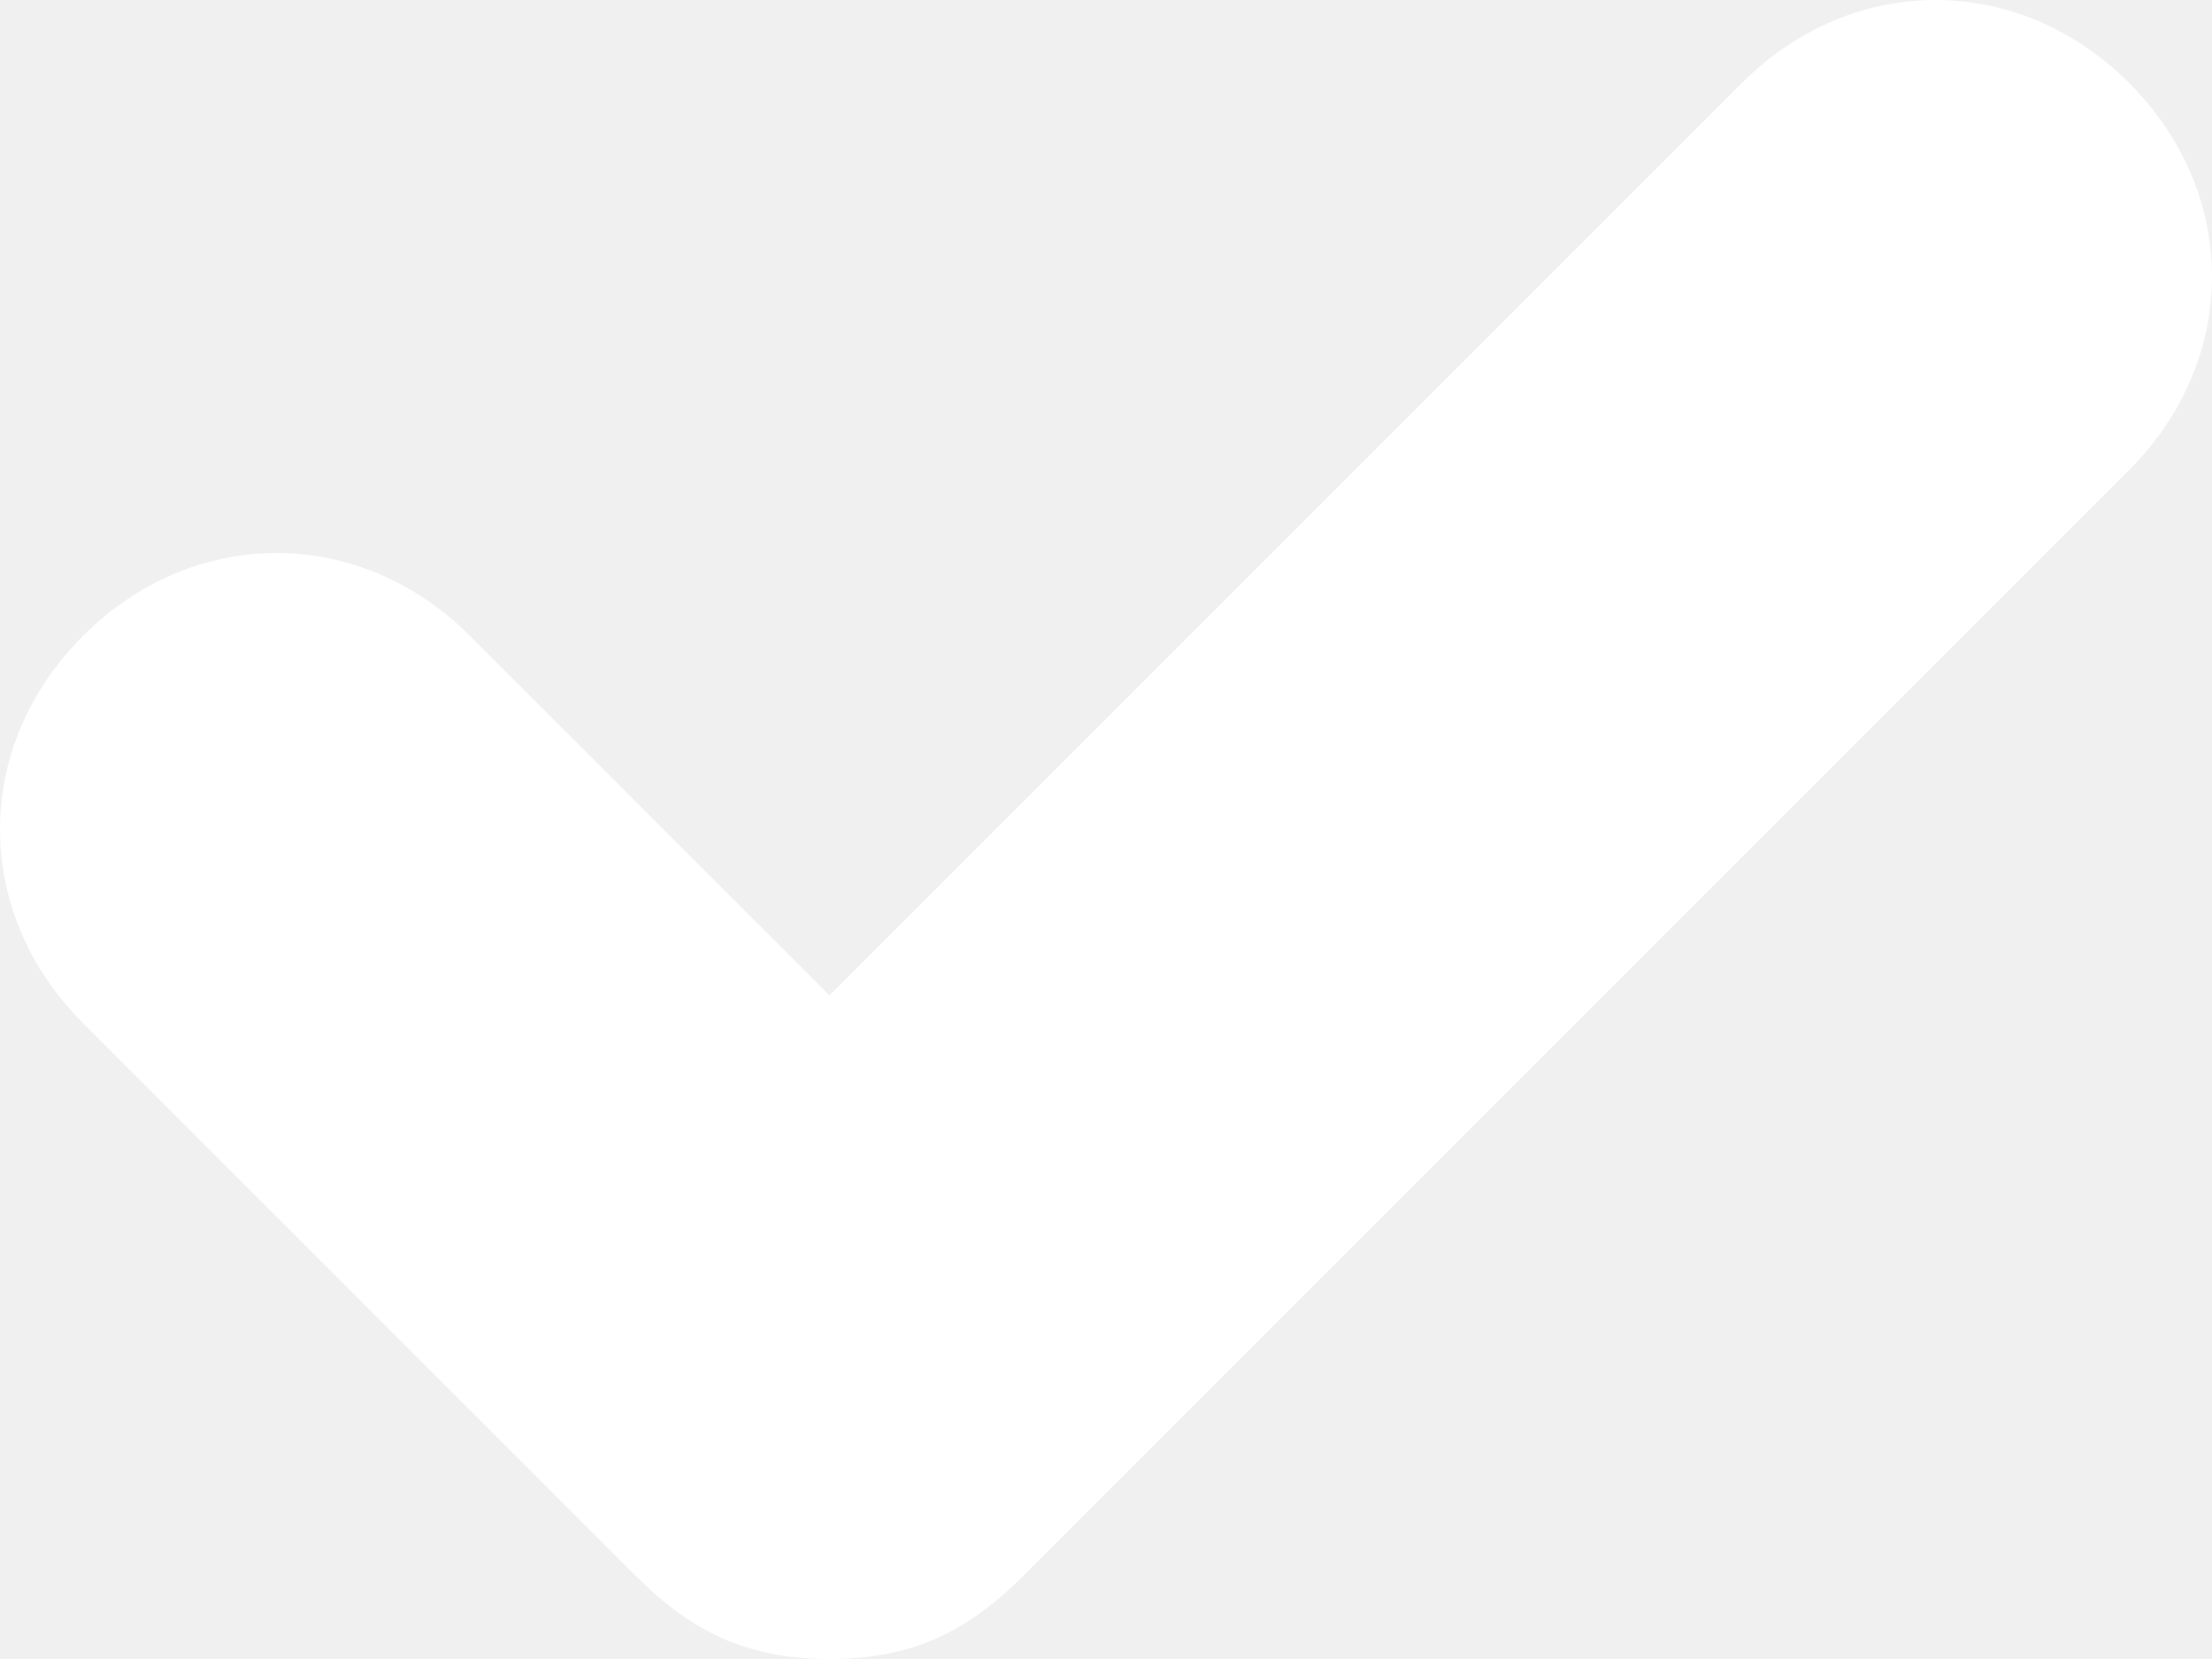
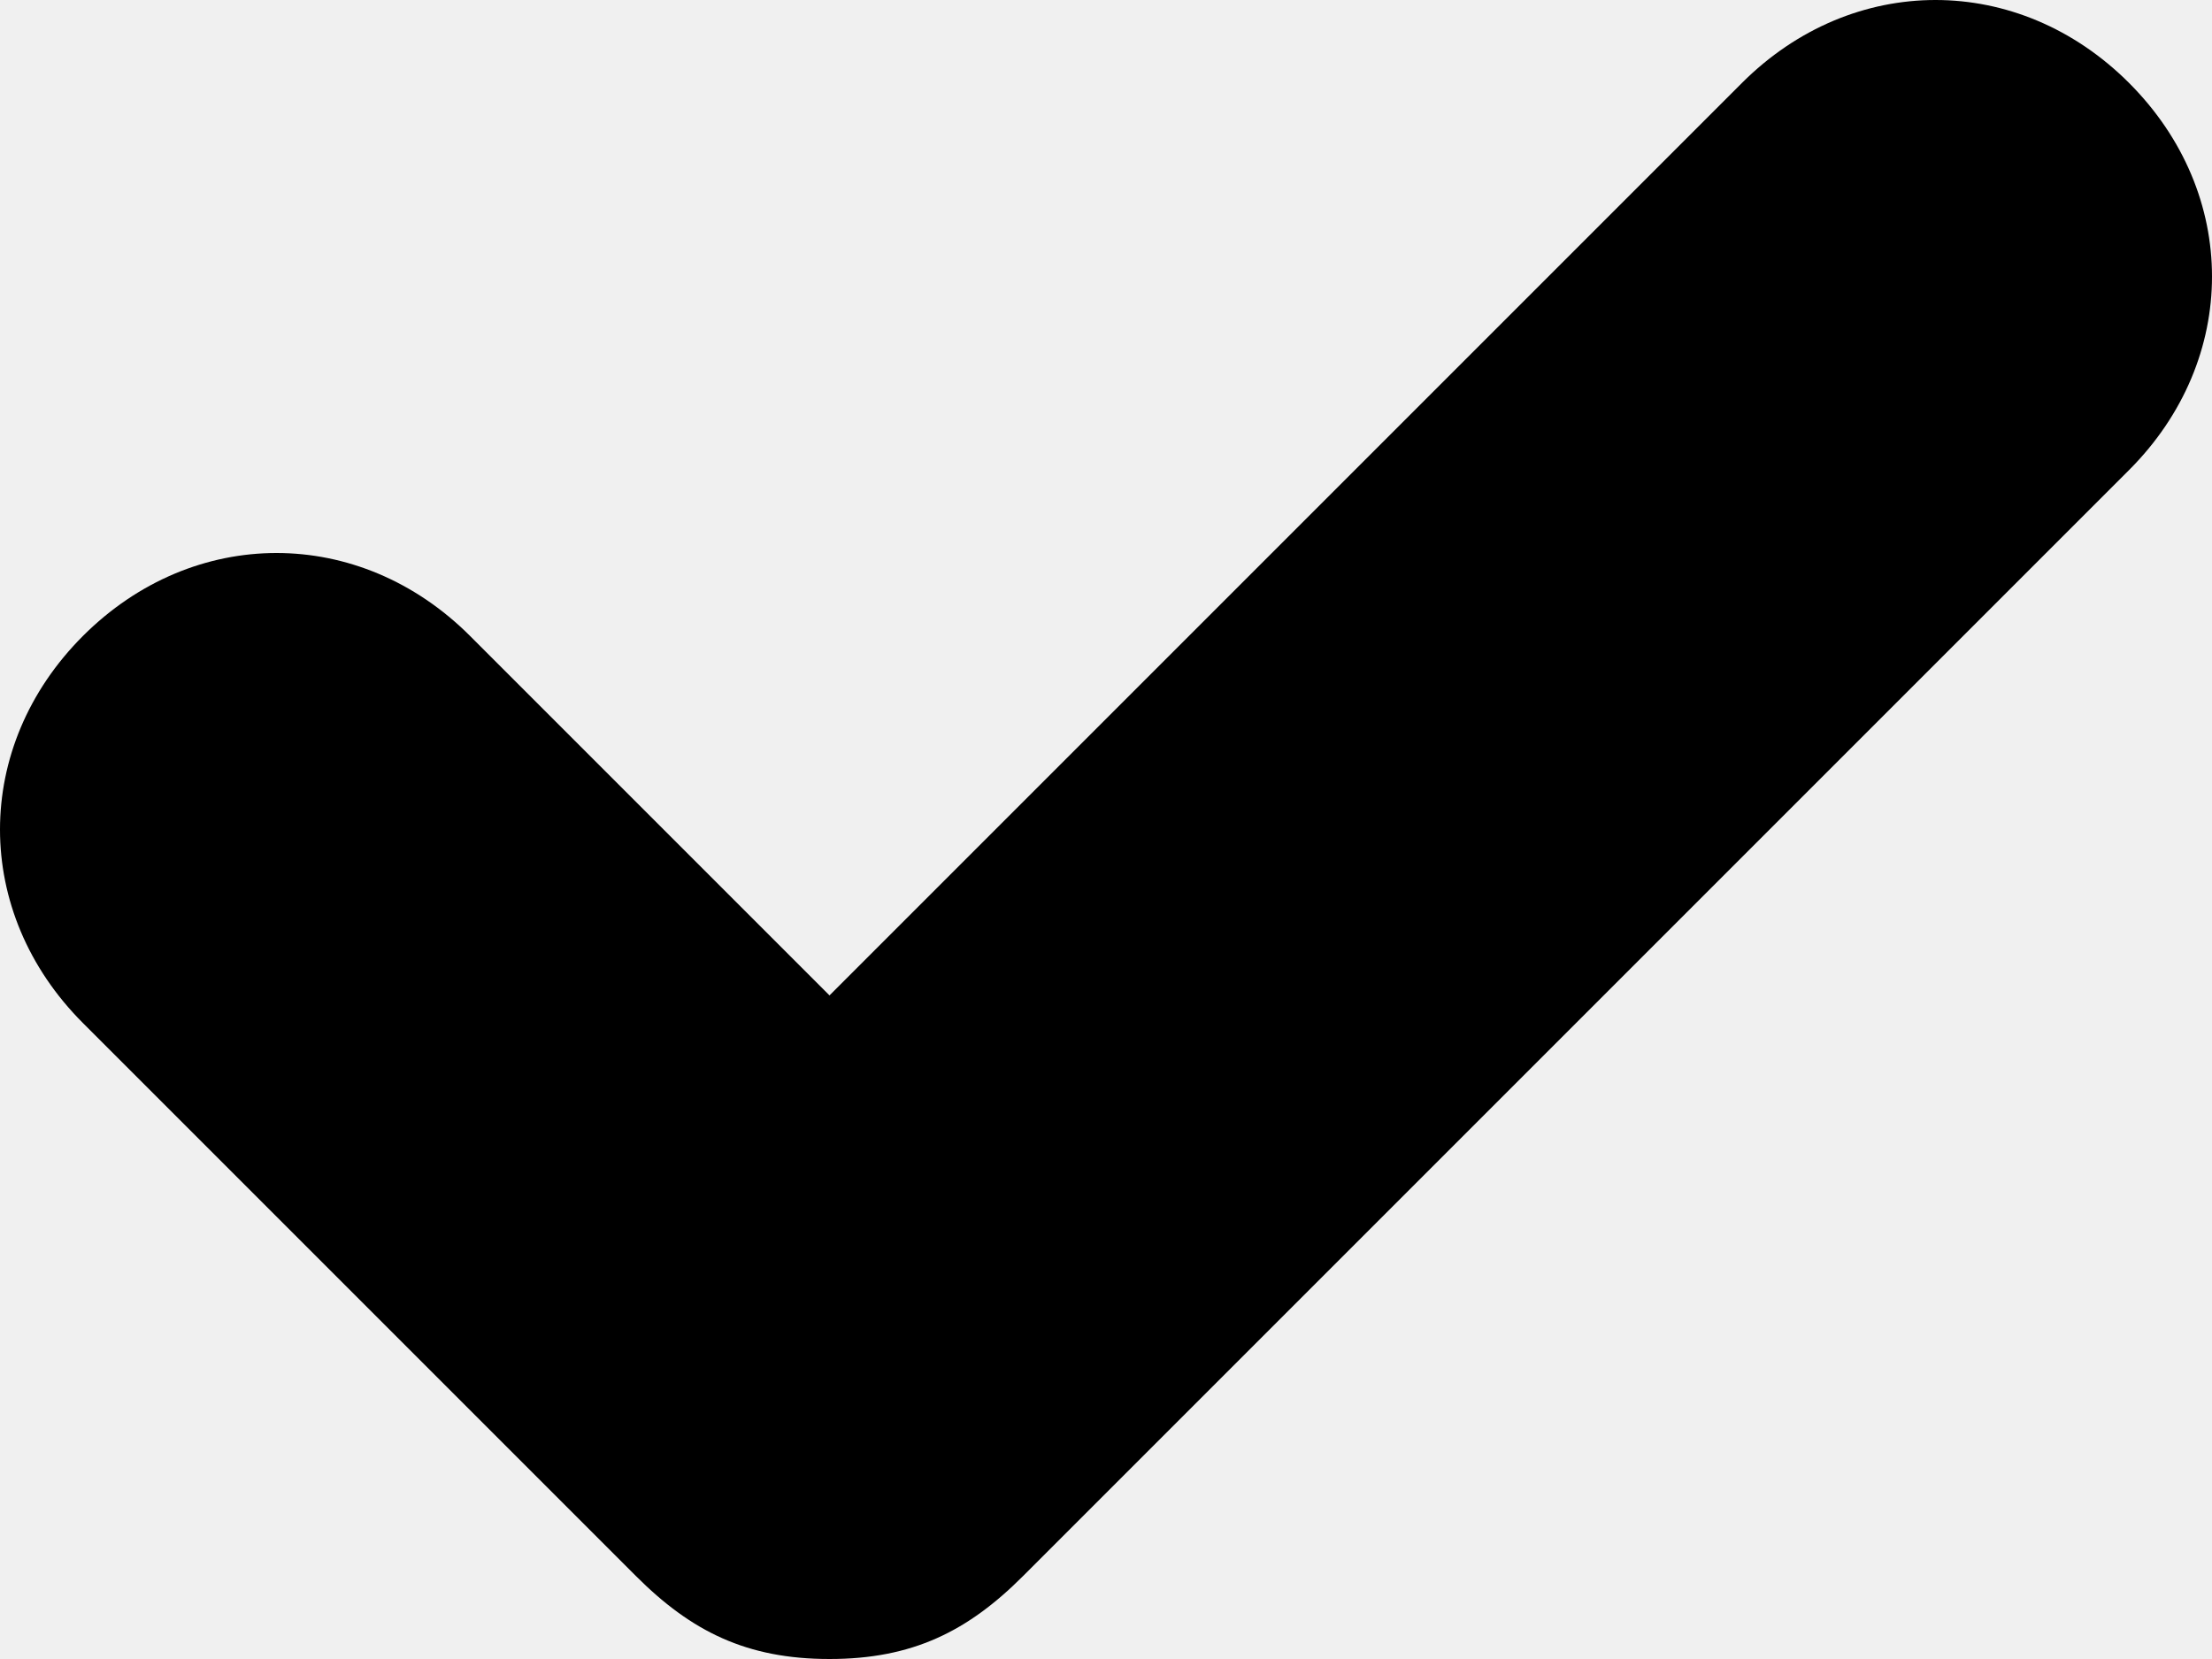
- <svg xmlns="http://www.w3.org/2000/svg" width="8" height="6" viewBox="0 0 8 6" fill="none">
-   <path fill-rule="evenodd" clip-rule="evenodd" d="M7.7 0.3C7.3 -0.1 6.7 -0.1 6.3 0.3L3 3.6L1.7 2.3C1.3 1.9 0.7 1.9 0.3 2.3C-0.1 2.7 -0.1 3.3 0.3 3.7L2.3 5.7C2.5 5.9 2.7 6 3 6C3.3 6 3.5 5.9 3.7 5.7L7.7 1.7C8.1 1.3 8.1 0.7 7.7 0.3Z" fill="white" />
+ <svg xmlns="http://www.w3.org/2000/svg" width="8" height="6" viewBox="0 0 8 6">
+   <path fill-rule="evenodd" clip-rule="evenodd" d="M7.7 0.3C7.3 -0.1 6.7 -0.1 6.3 0.3L3 3.6L1.7 2.3C1.3 1.9 0.7 1.9 0.3 2.3C-0.1 2.7 -0.1 3.3 0.3 3.7L2.3 5.7C2.5 5.9 2.7 6 3 6C3.3 6 3.5 5.9 3.7 5.7L7.7 1.7C8.1 1.3 8.1 0.7 7.7 0.3Z" />
</svg>
